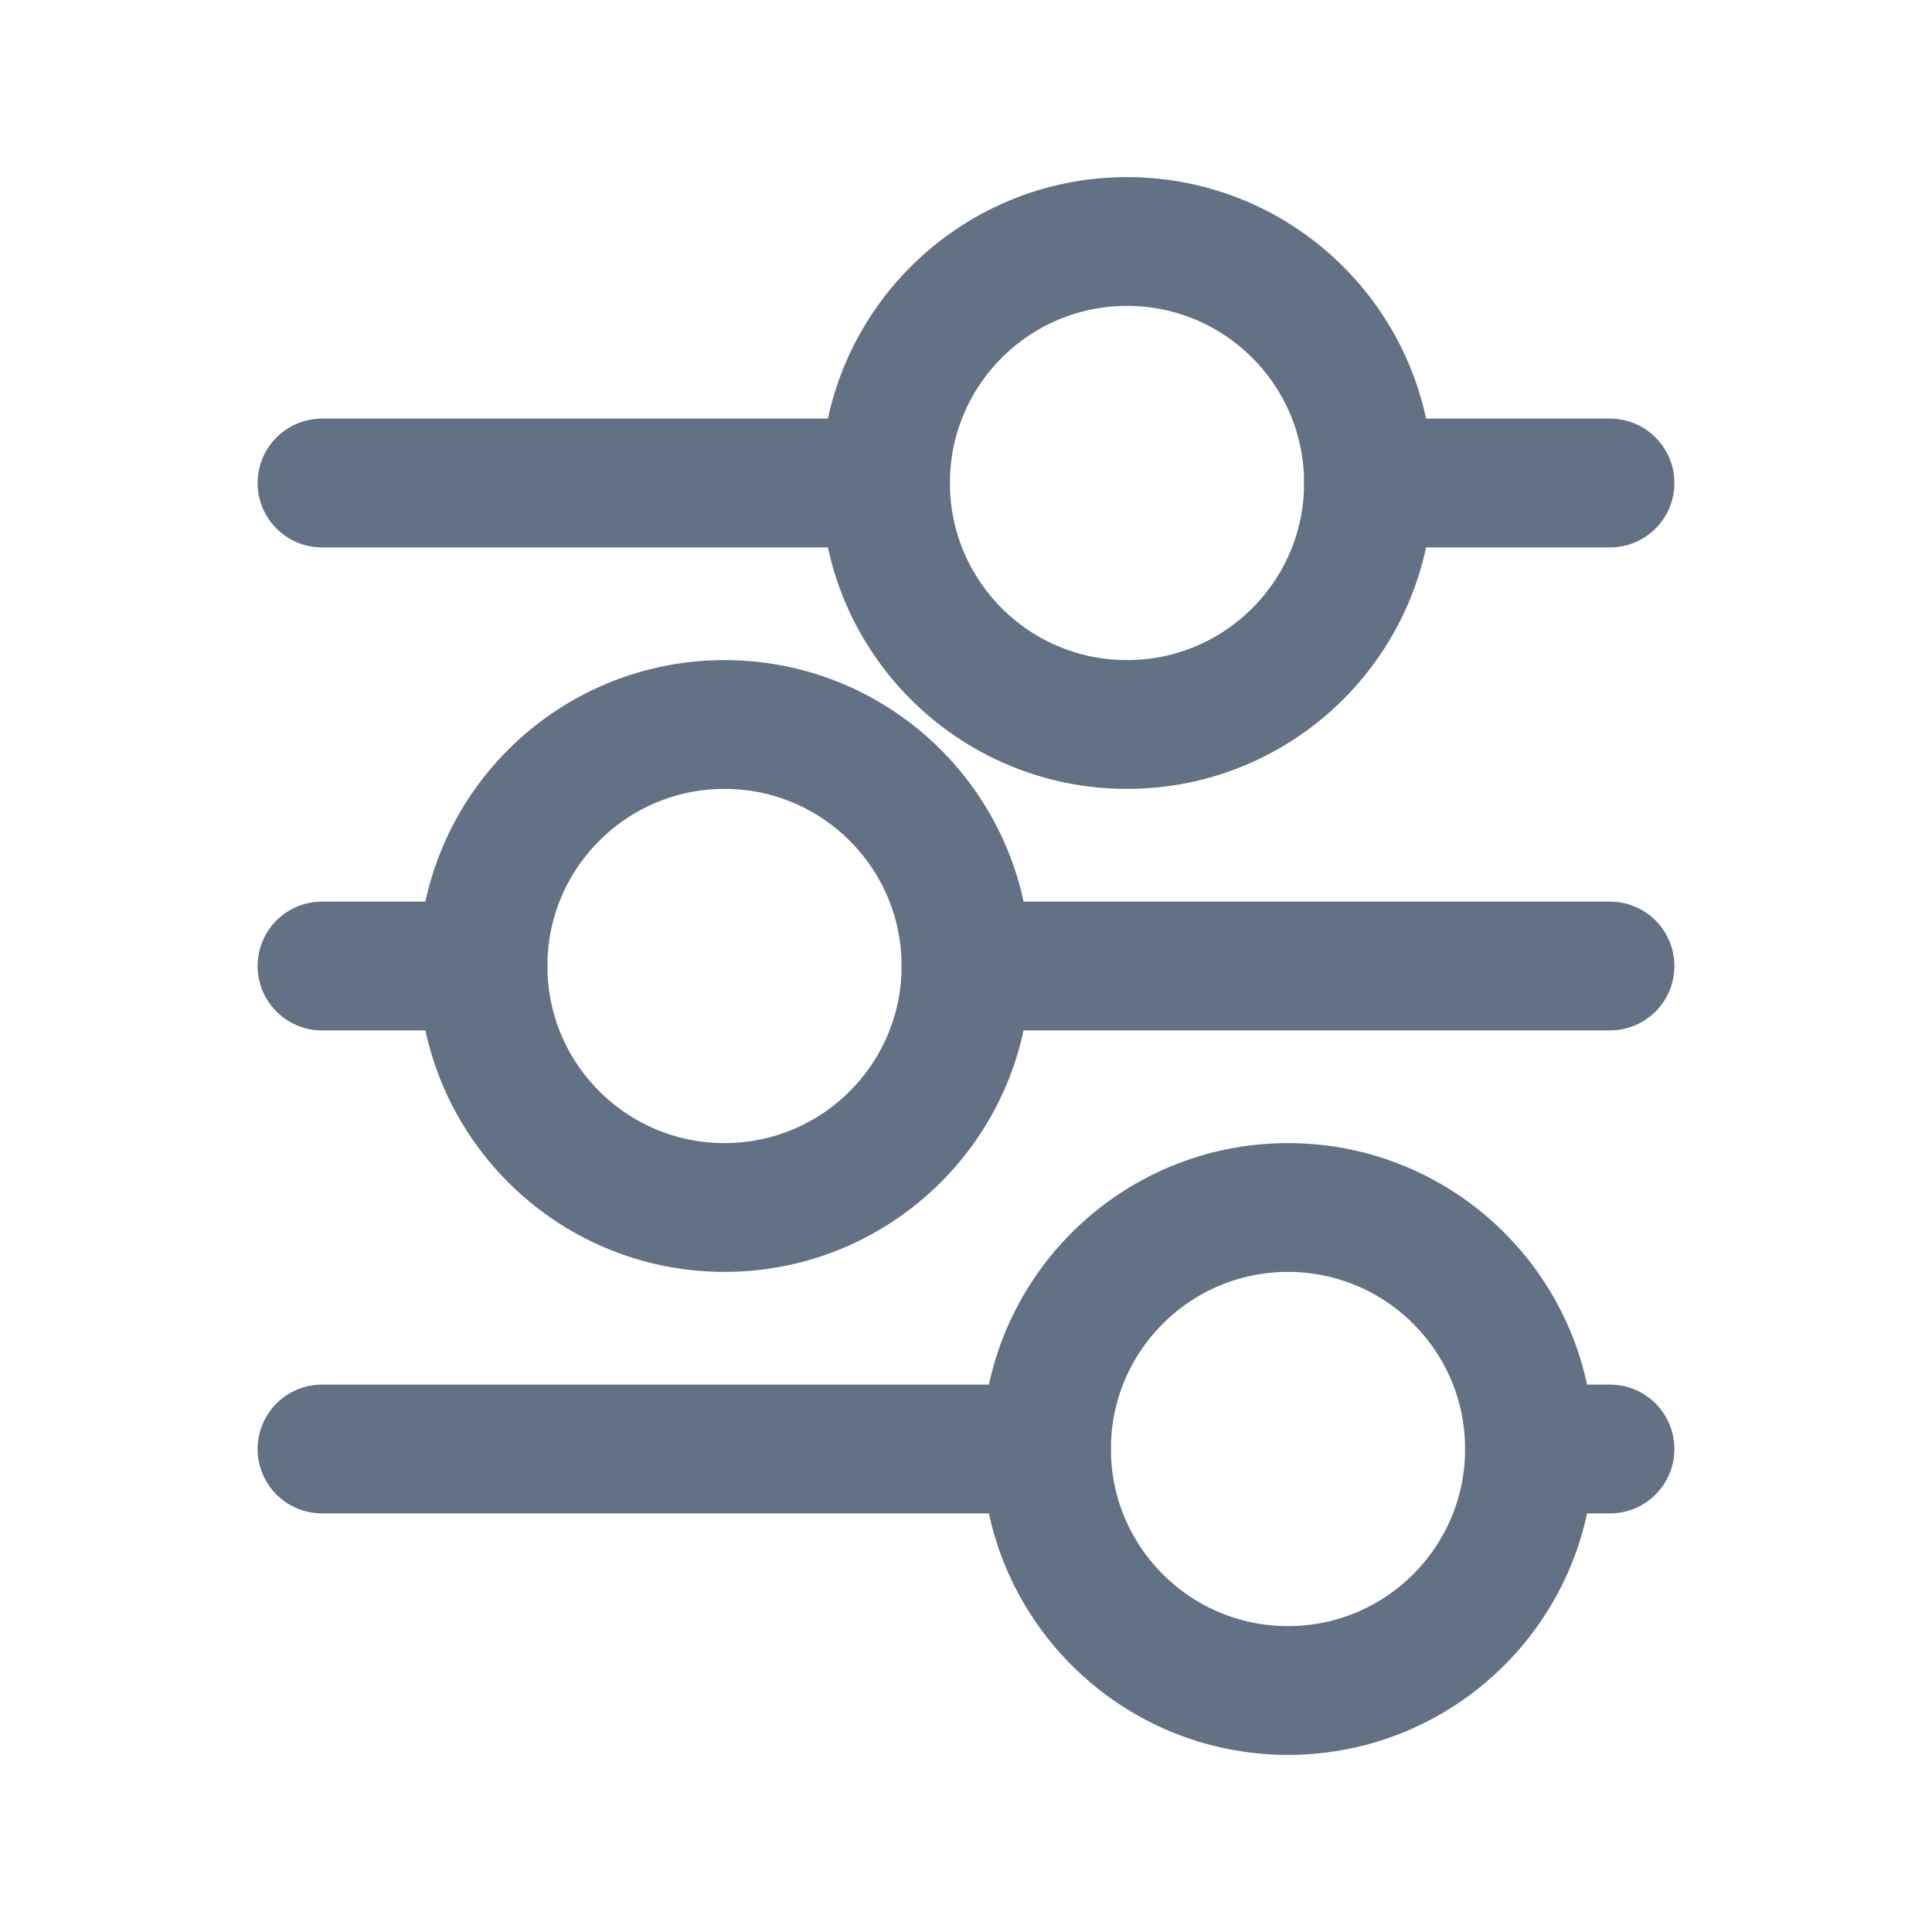
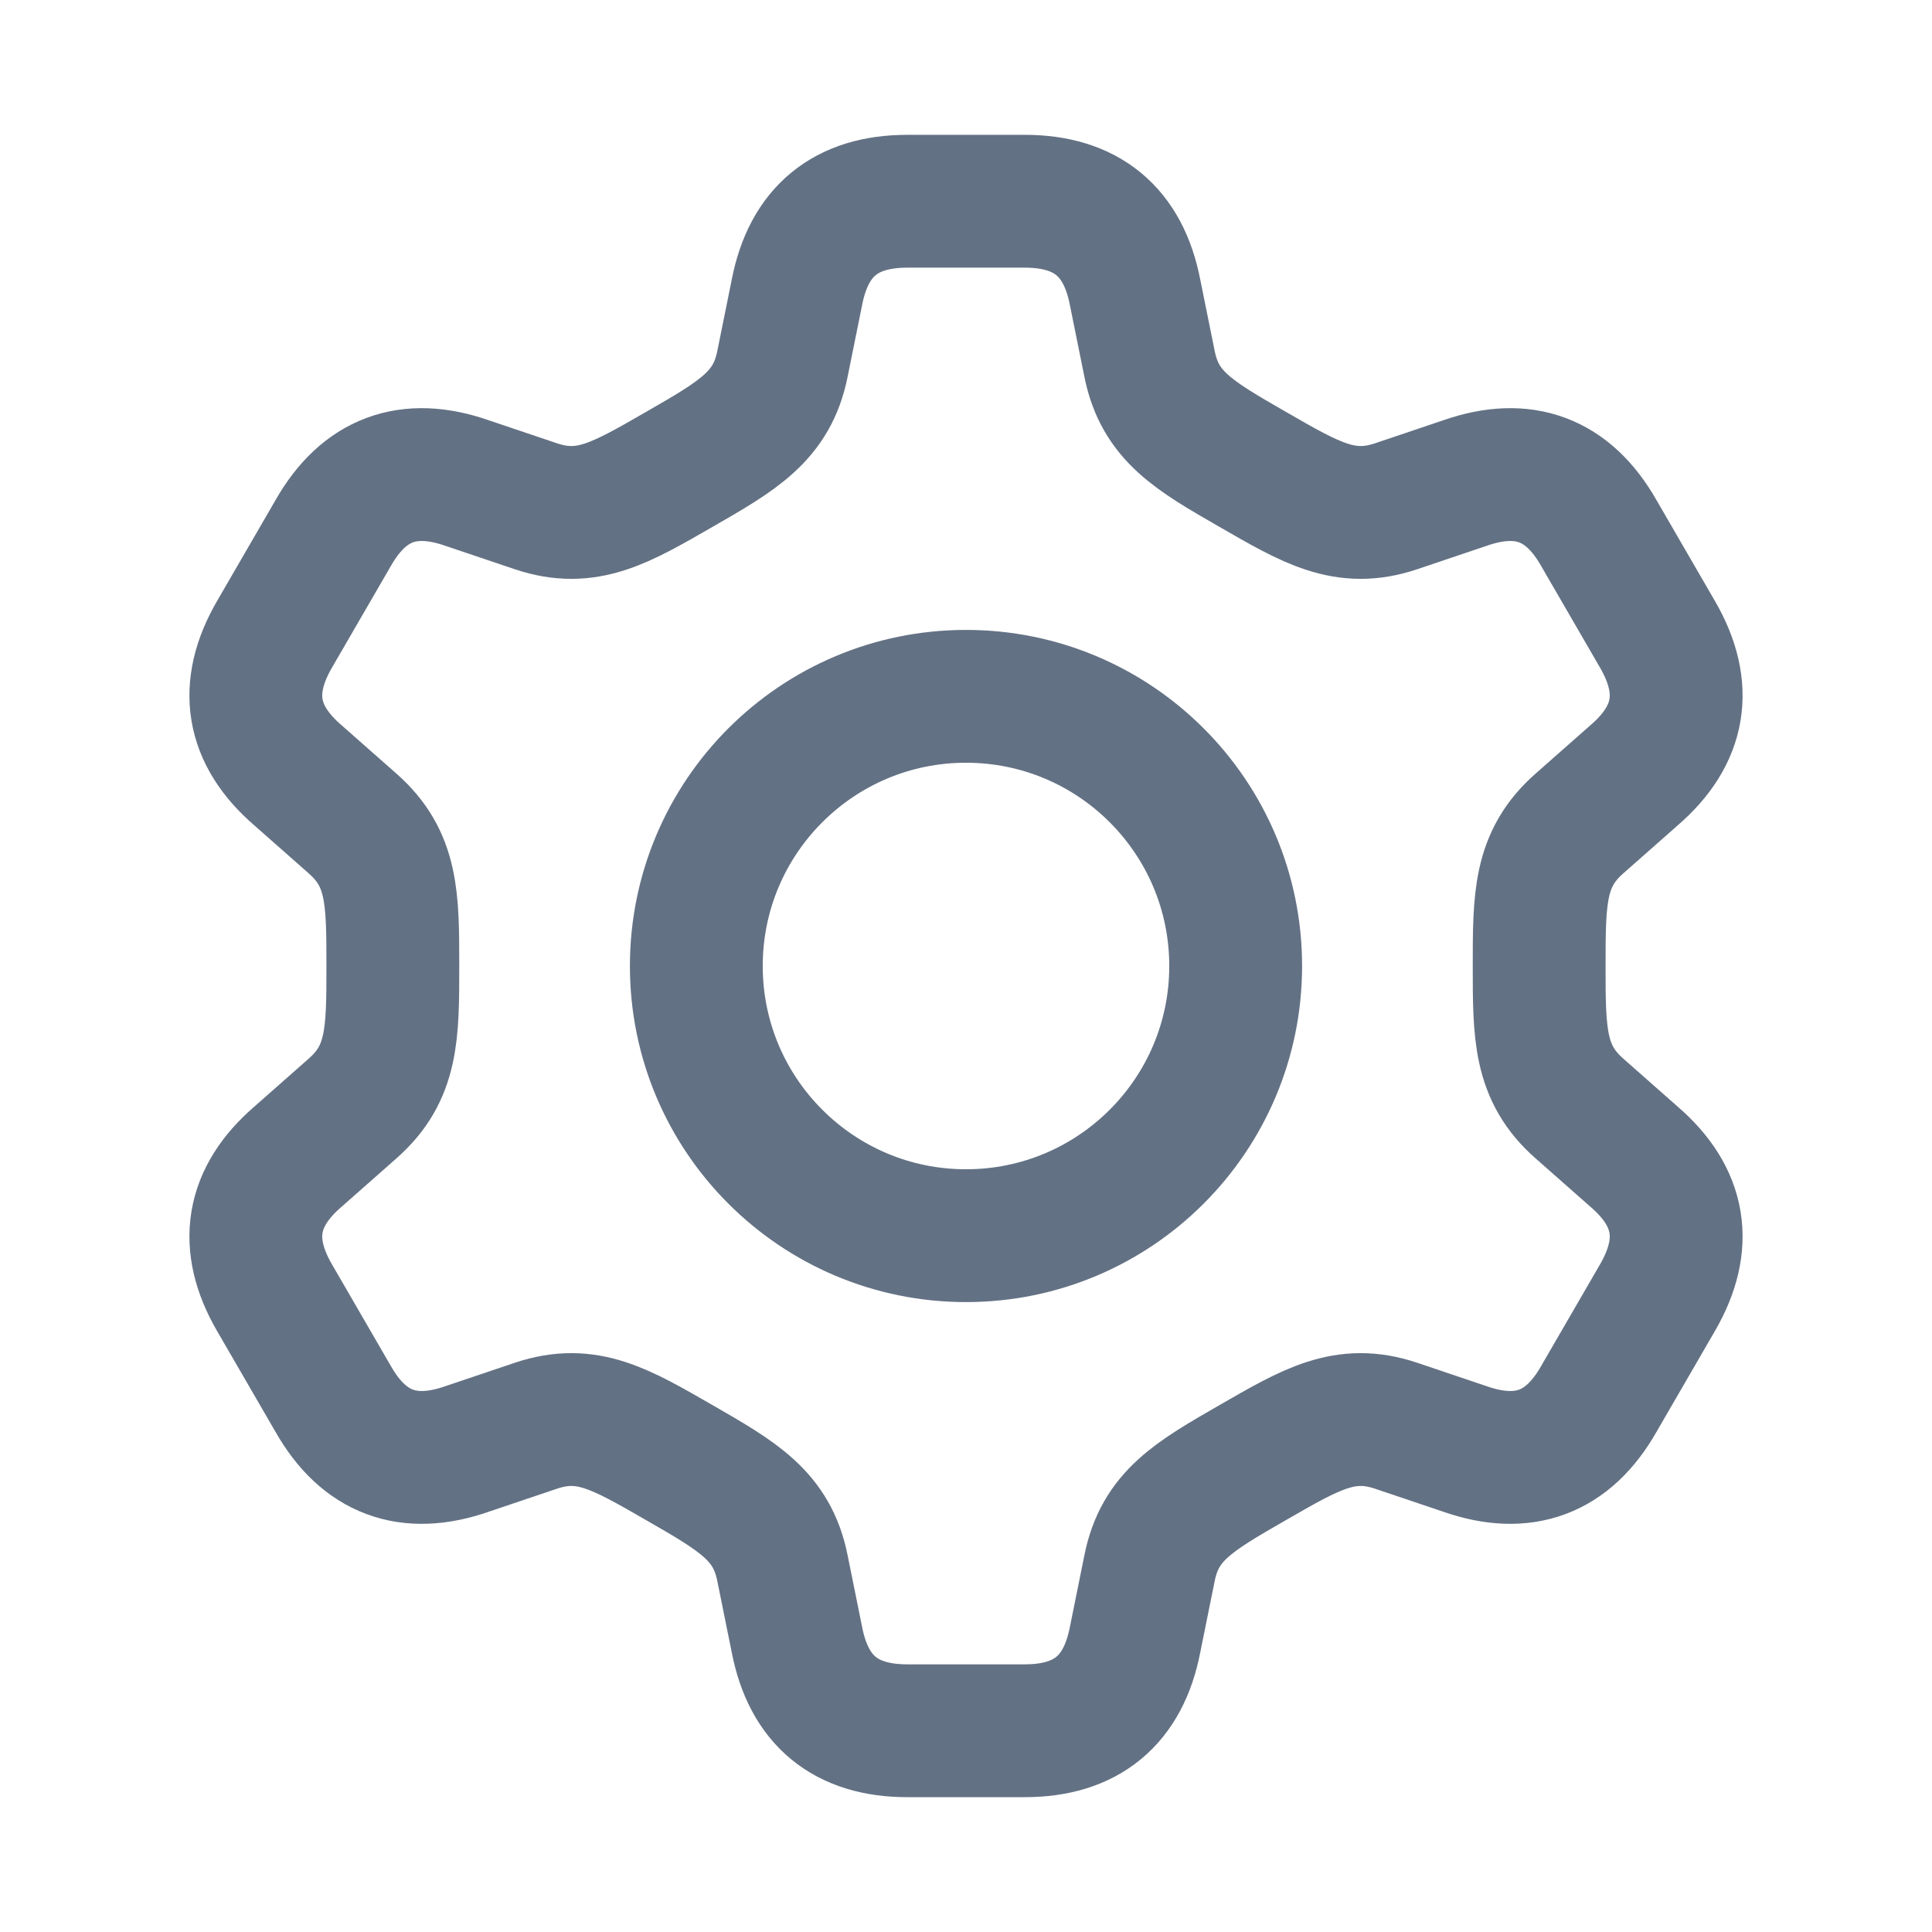
- <svg xmlns="http://www.w3.org/2000/svg" width="24" height="24" viewBox="0 0 24 24" fill="none" stroke="#637184" stroke-width="1.6" stroke-linecap="round" stroke-linejoin="round">
-   <path d="M4 6h7m6 0h3M4 12h2m6 0h8M4 18h9m6 0h1" />
-   <circle cx="14" cy="6" r="3" />
-   <circle cx="9" cy="12" r="3" />
-   <circle cx="16" cy="18" r="3" />
+ <svg xmlns="http://www.w3.org/2000/svg" width="24" height="24" viewBox="0 0 24 24" fill="none" stroke="#637184" stroke-width="1.65" stroke-linecap="round" stroke-linejoin="round">
+   <path d="M8.44 5.83            C9.17 5.41 9.59 5.17 9.72 4.52L9.9 3.63Q10.12 2.5 11.27 2.5L12.73 2.5Q13.88 2.5 14.1 3.63L14.28 4.52C14.41 5.17 14.83 5.41 15.56 5.83            C16.29 6.25 16.71 6.5 17.34 6.29L18.2 6Q19.29 5.62 19.86 6.62L20.59 7.88Q21.17 8.88 20.3 9.63L19.62 10.23C19.12 10.67 19.12 11.16 19.12 12            C19.12 12.84 19.12 13.33 19.62 13.77L20.3 14.37Q21.17 15.12 20.59 16.12L19.86 17.38Q19.29 18.38 18.2 18L17.34 17.71C16.71 17.5 16.29 17.75 15.56 18.17            C14.83 18.59 14.41 18.83 14.28 19.48L14.1 20.37Q13.88 21.5 12.73 21.5L11.27 21.5Q10.12 21.5 9.9 20.37L9.72 19.48C9.59 18.83 9.17 18.59 8.44 18.17            C7.71 17.75 7.29 17.5 6.66 17.71L5.8 18Q4.71 18.38 4.14 17.38L3.41 16.12Q2.83 15.12 3.7 14.37L4.38 13.77C4.88 13.33 4.88 12.84 4.88 12            C4.88 11.16 4.88 10.67 4.38 10.23L3.7 9.63Q2.83 8.88 3.41 7.88L4.14 6.62Q4.71 5.62 5.8 6L6.66 6.29C7.29 6.5 7.71 6.25 8.44 5.83Z" />
+   <circle cx="12" cy="12" r="3.35" />
</svg>
